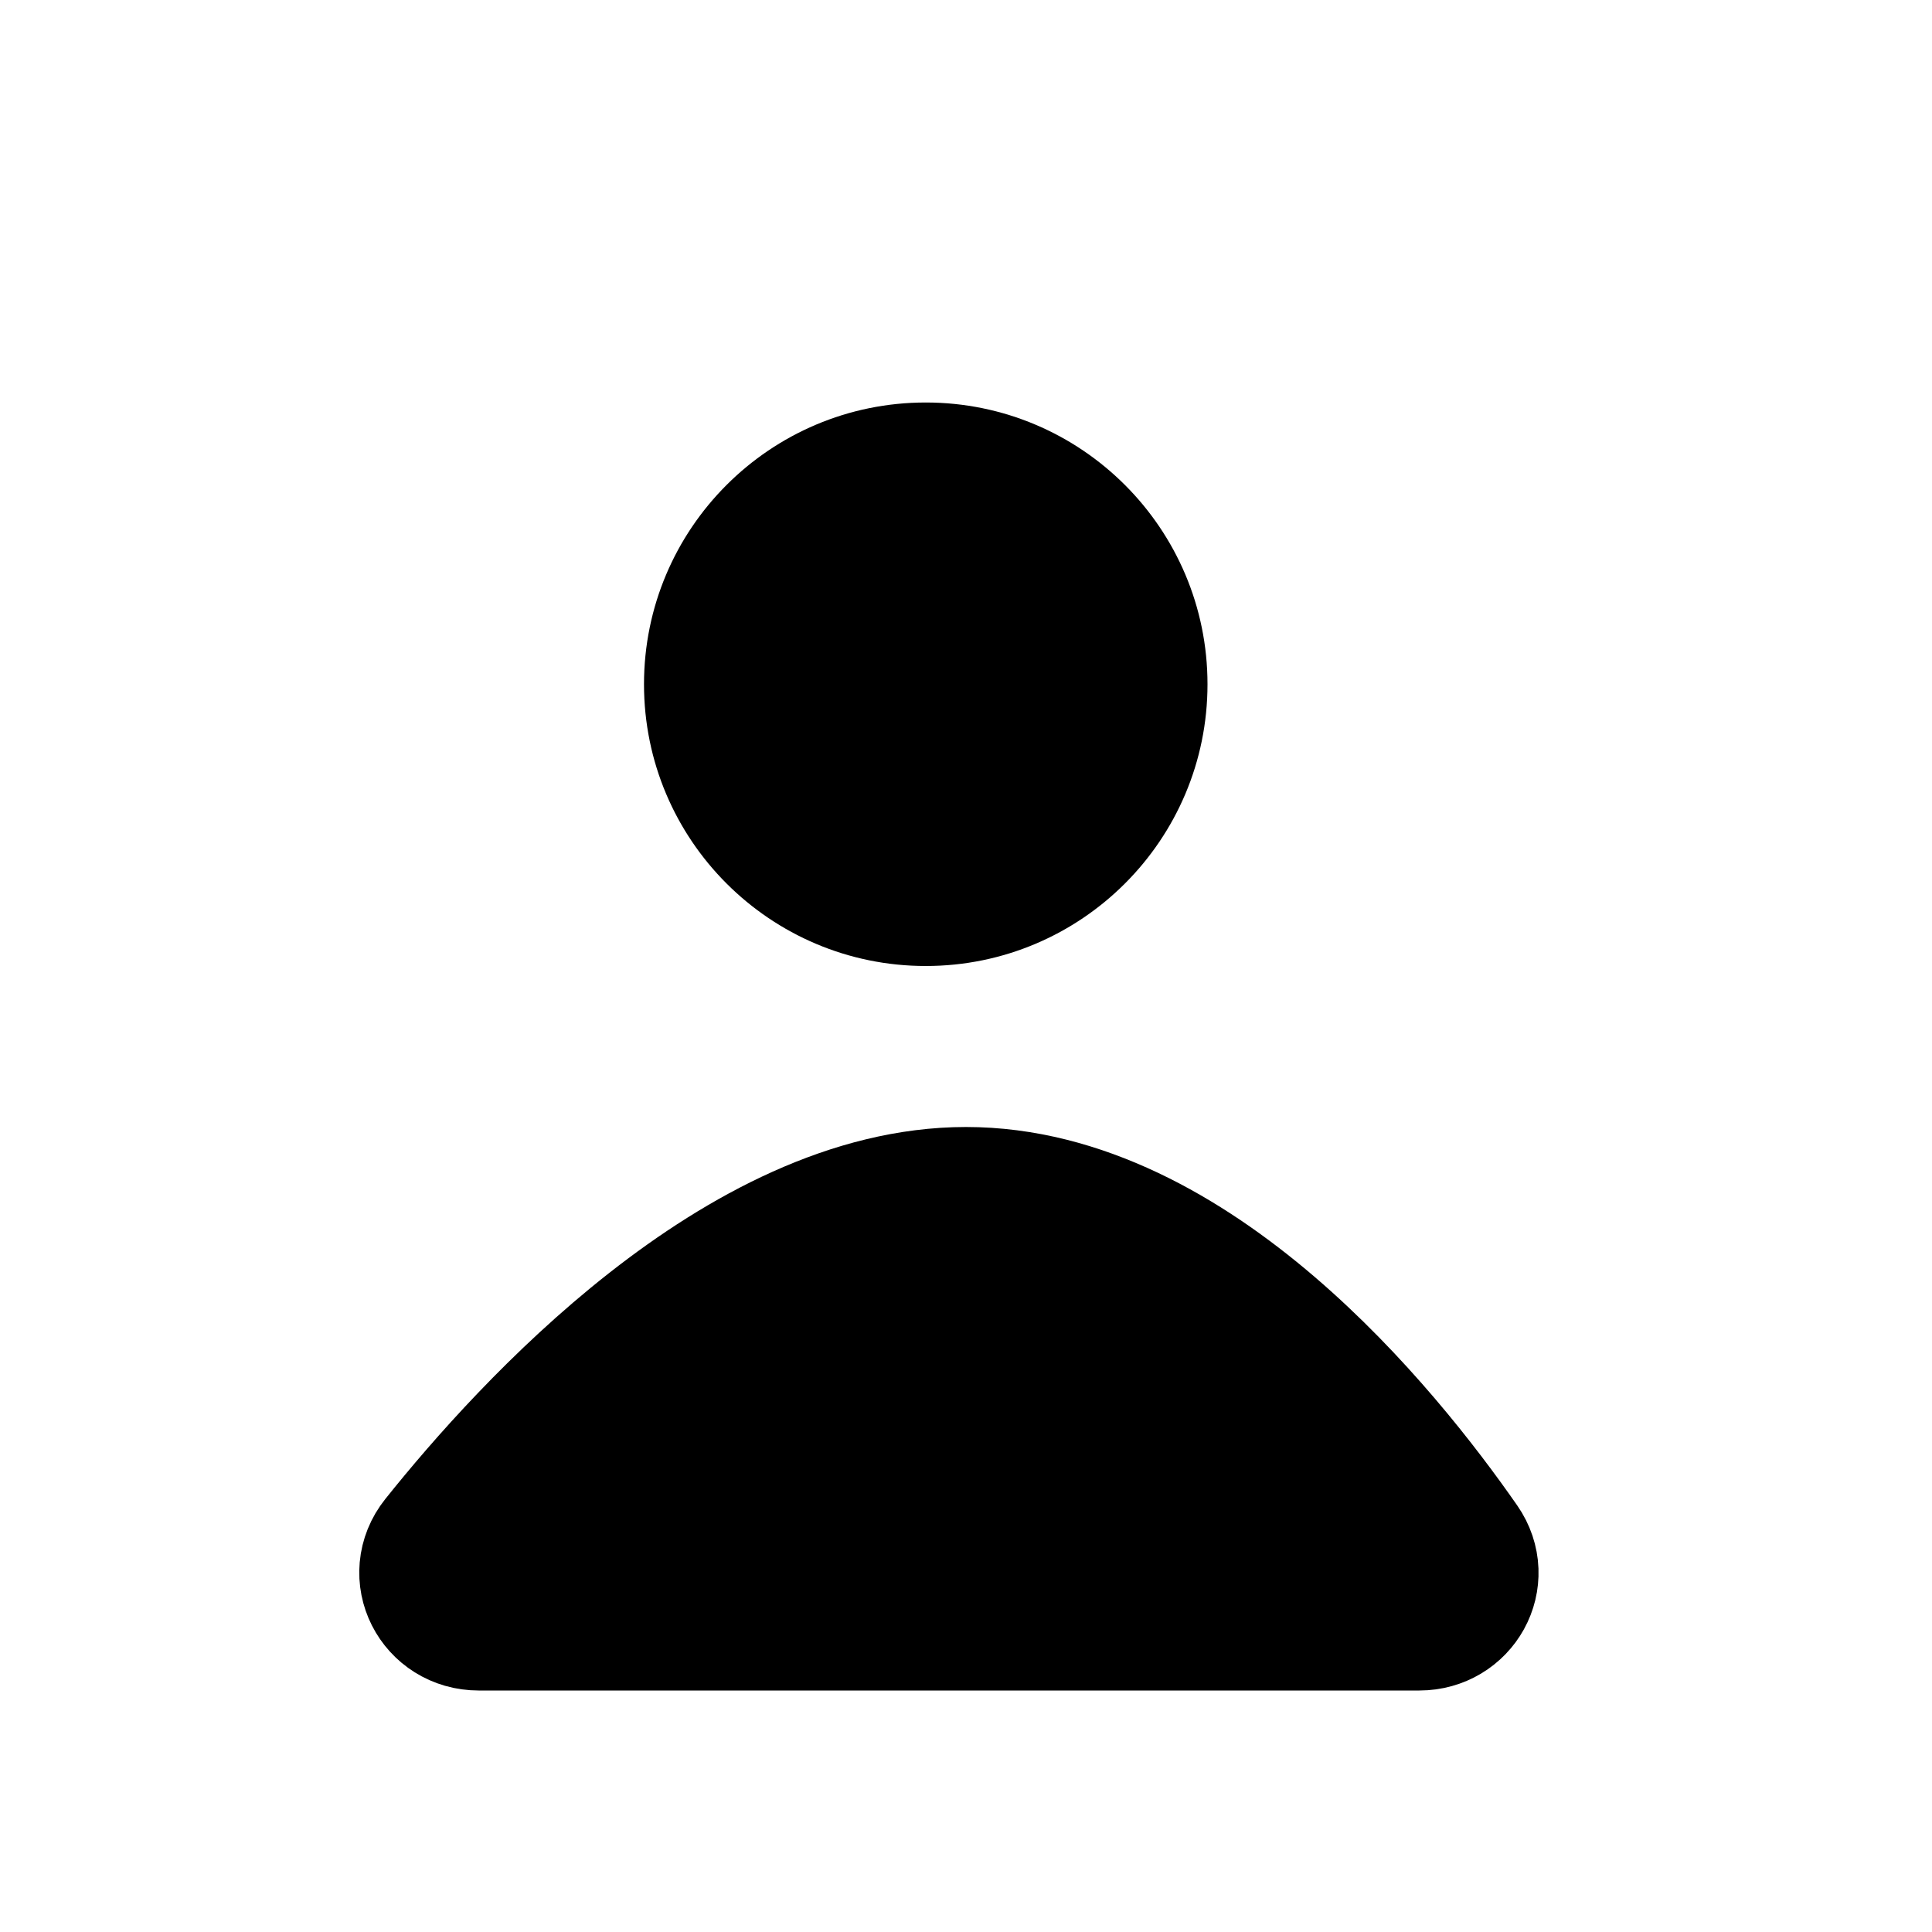
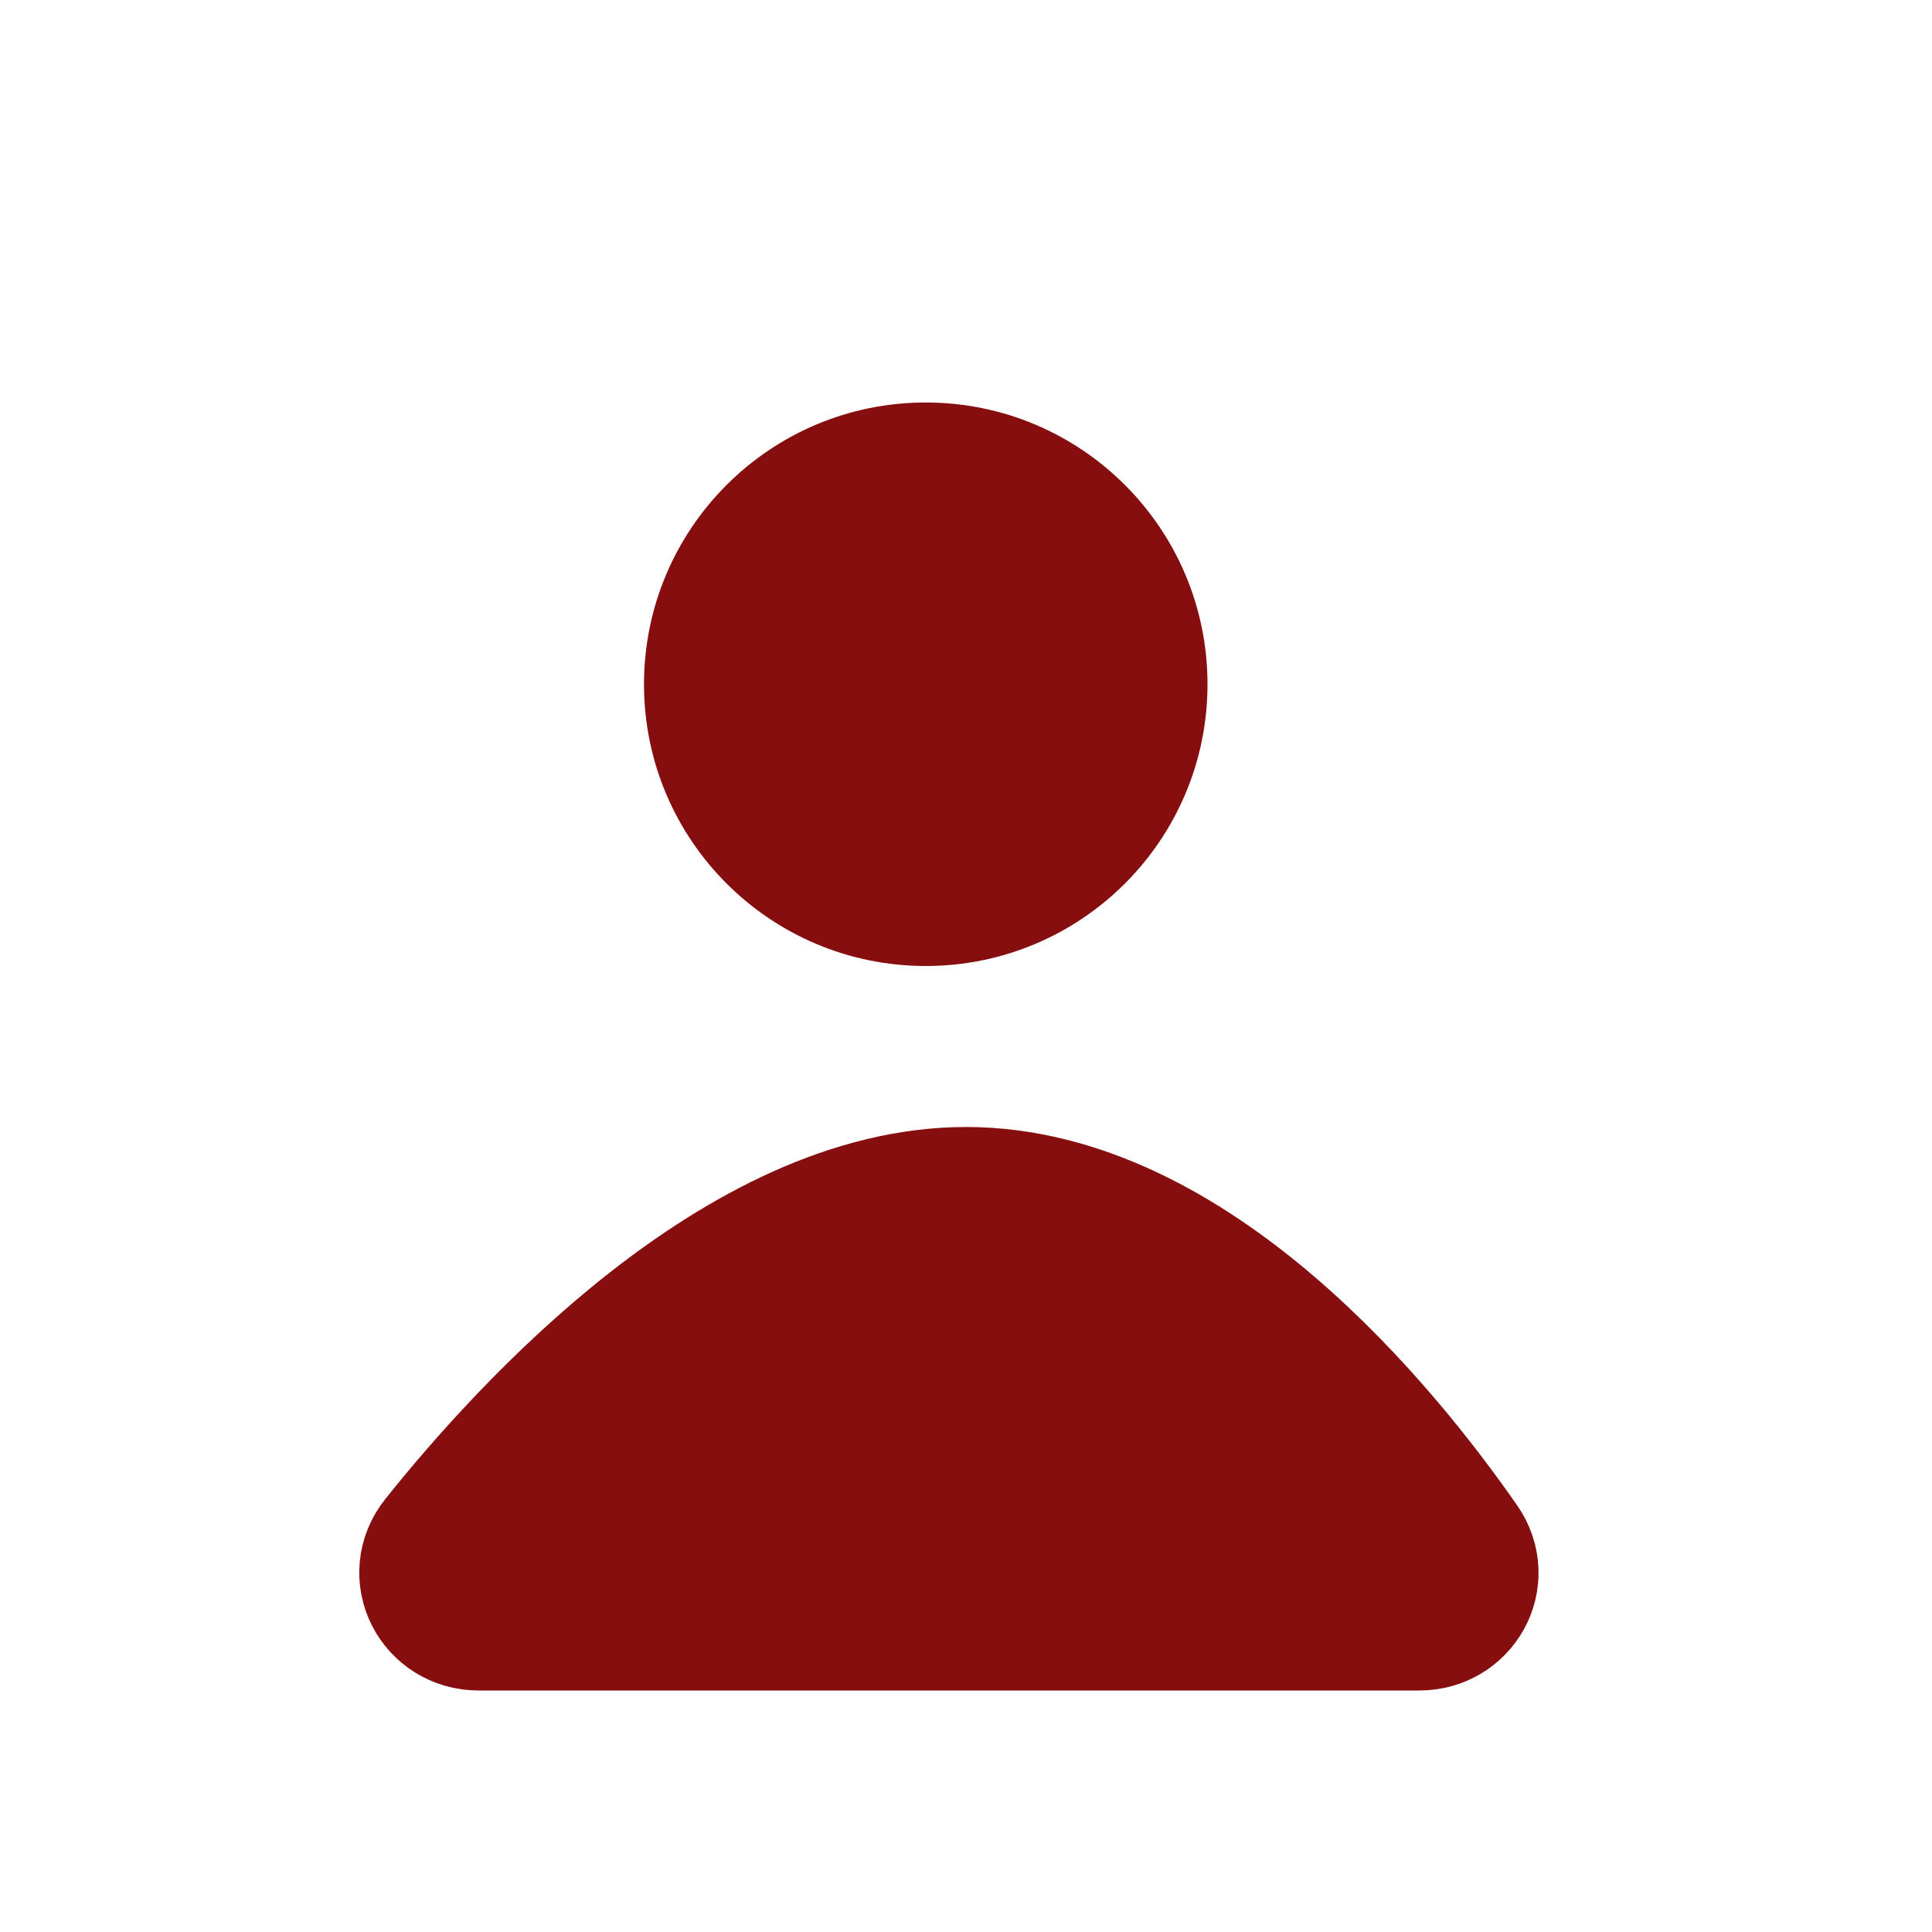
<svg xmlns="http://www.w3.org/2000/svg" width="800px" height="800px" viewBox="0 0 24 24" fill="none">
-   <path d="M15 8.5C15 10.433 13.433 12 11.5 12C9.567 12 8 10.433 8 8.5C8 6.567 9.567 5 11.5 5C13.433 5 15 6.567 15 8.5Z" fill="#000000" />
-   <path d="M17.631 20H5.946C5.544 20 5.317 19.559 5.568 19.245C6.684 17.848 9.291 15 12 15C14.727 15 17.063 17.886 18.027 19.273C18.247 19.59 18.016 20 17.631 20Z" fill="#000000" stroke="#000000" stroke-width="2" stroke-linecap="round" stroke-linejoin="round" />
+   <path d="M15 8.5C15 10.433 13.433 12 11.5 12C9.567 12 8 10.433 8 8.5C8 6.567 9.567 5 11.5 5C13.433 5 15 6.567 15 8.5Z" fill="#860E0E" />
+   <path d="M17.631 20H5.946C5.544 20 5.317 19.559 5.568 19.245C6.684 17.848 9.291 15 12 15C14.727 15 17.063 17.886 18.027 19.273C18.247 19.59 18.016 20 17.631 20Z" fill="#860E0E" stroke="#860E0E" stroke-width="2" stroke-linecap="round" stroke-linejoin="round" />
</svg>
